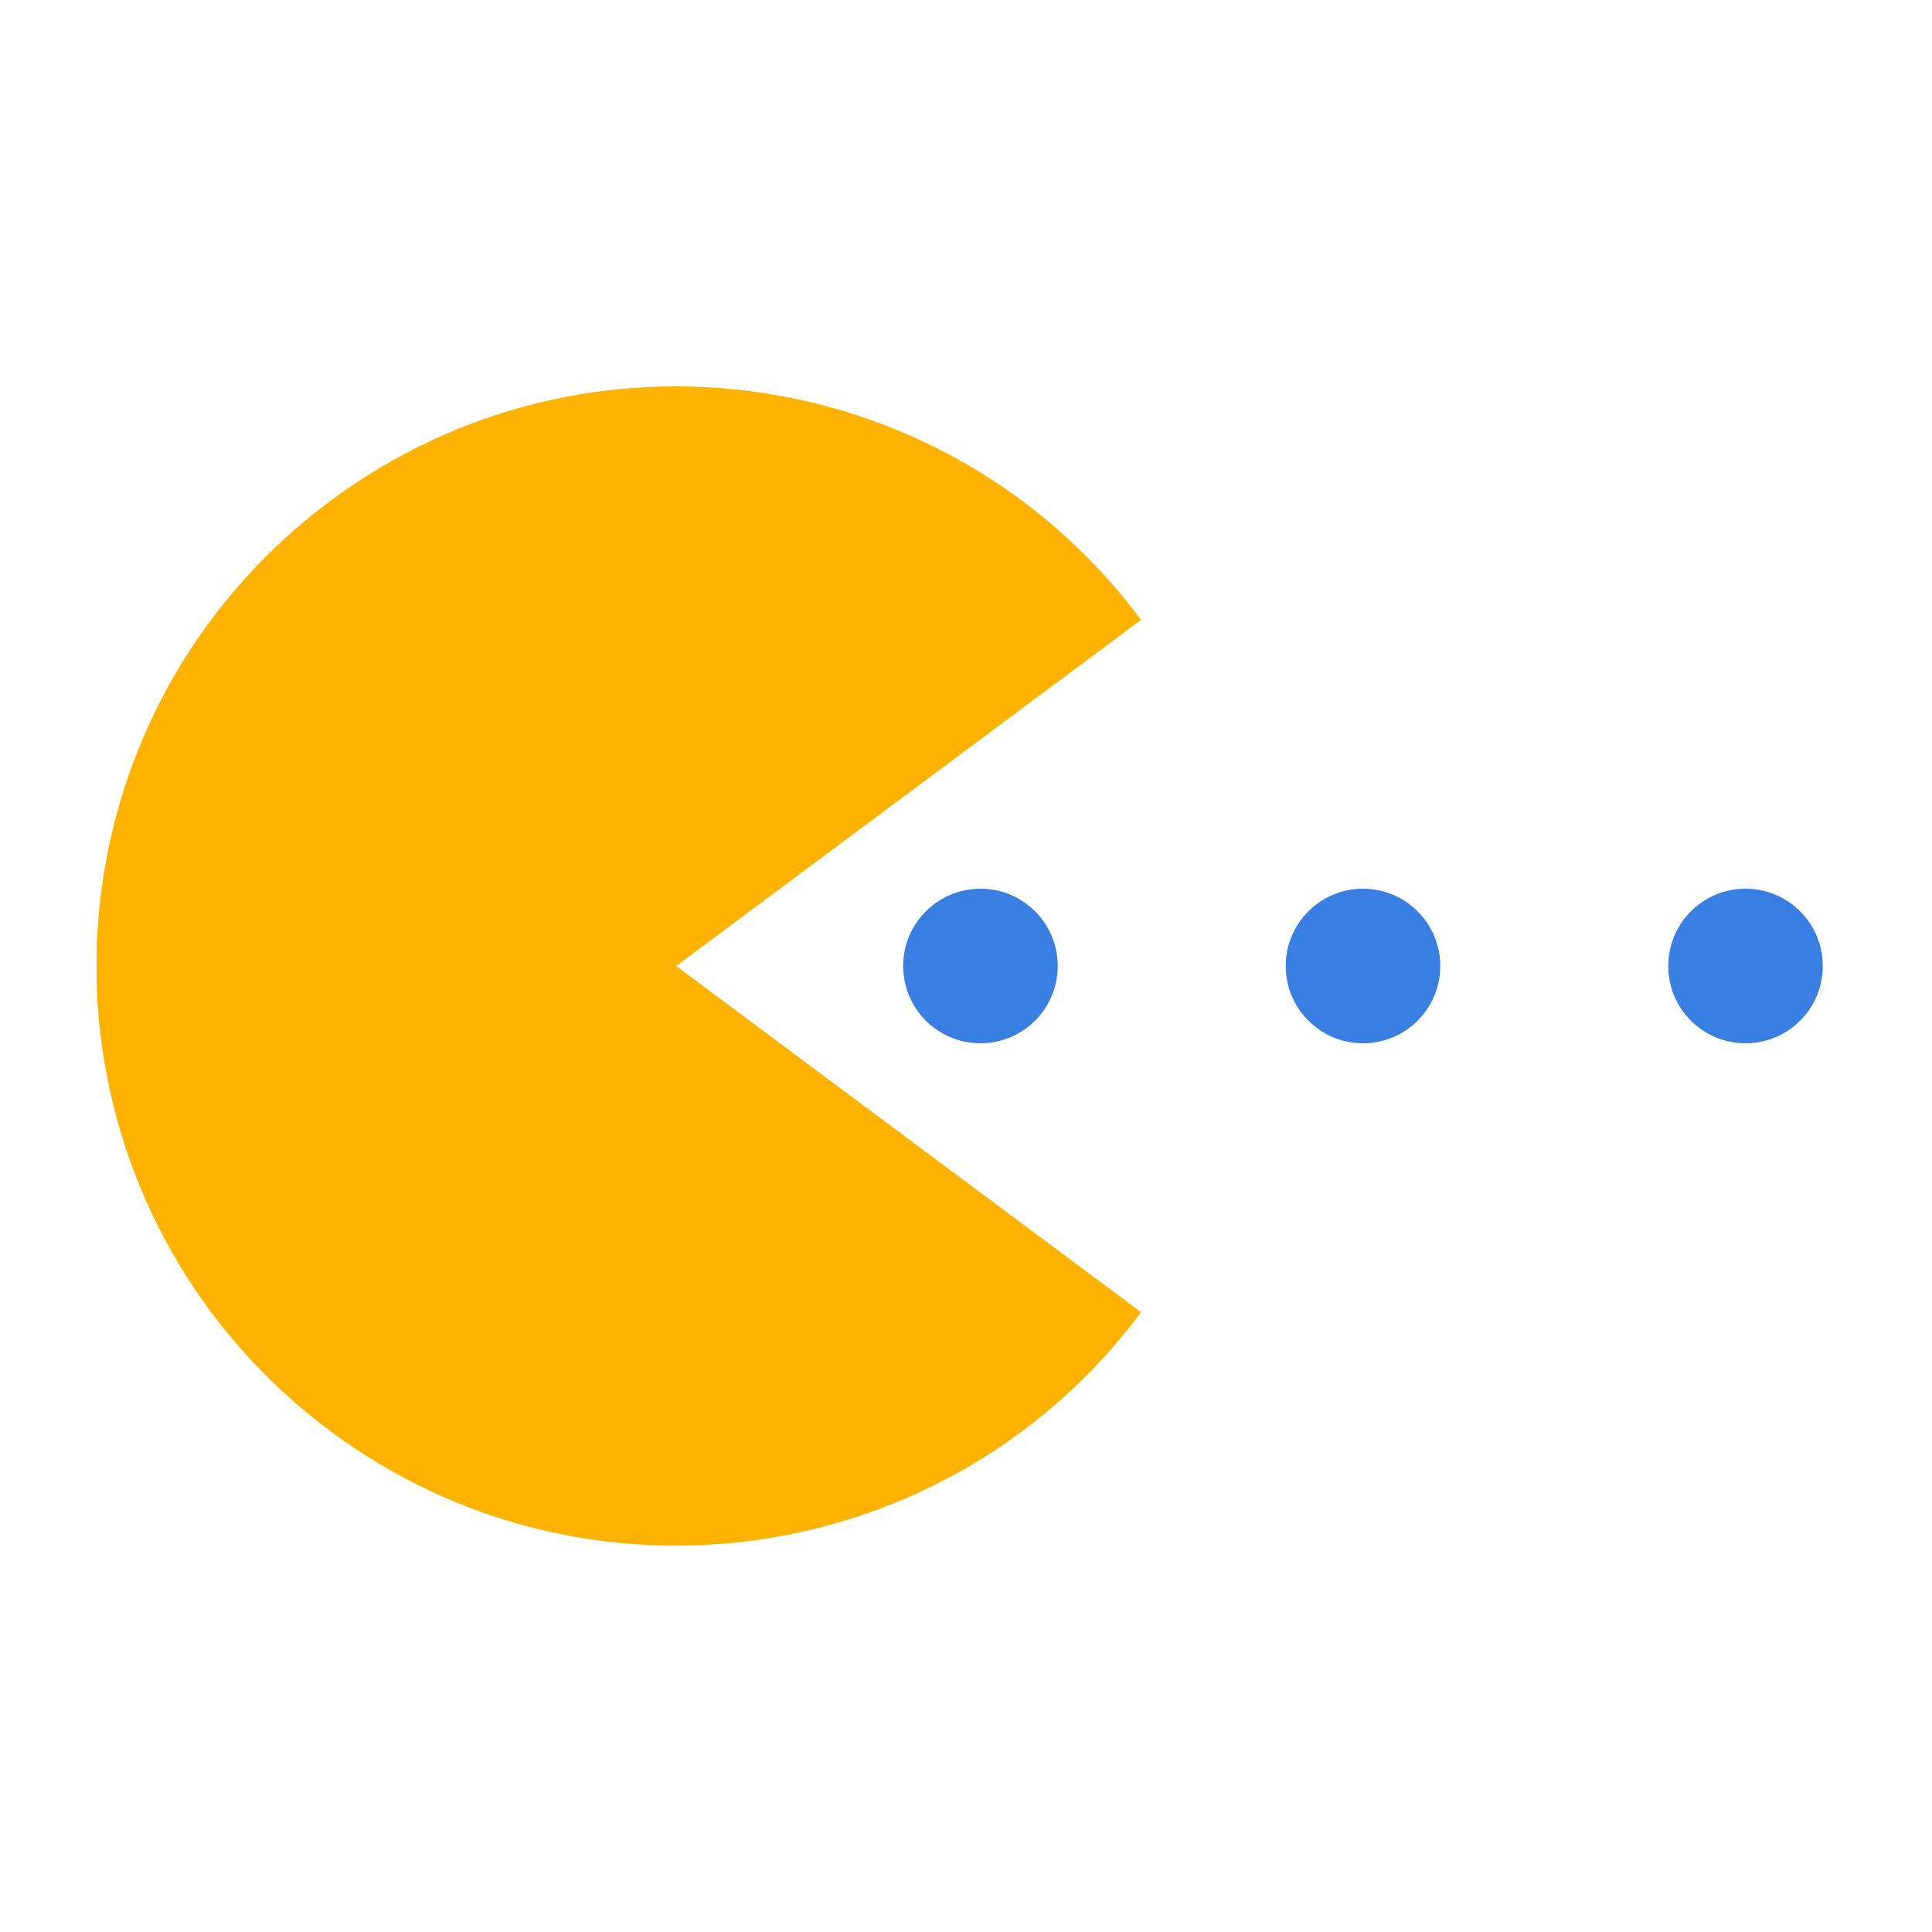
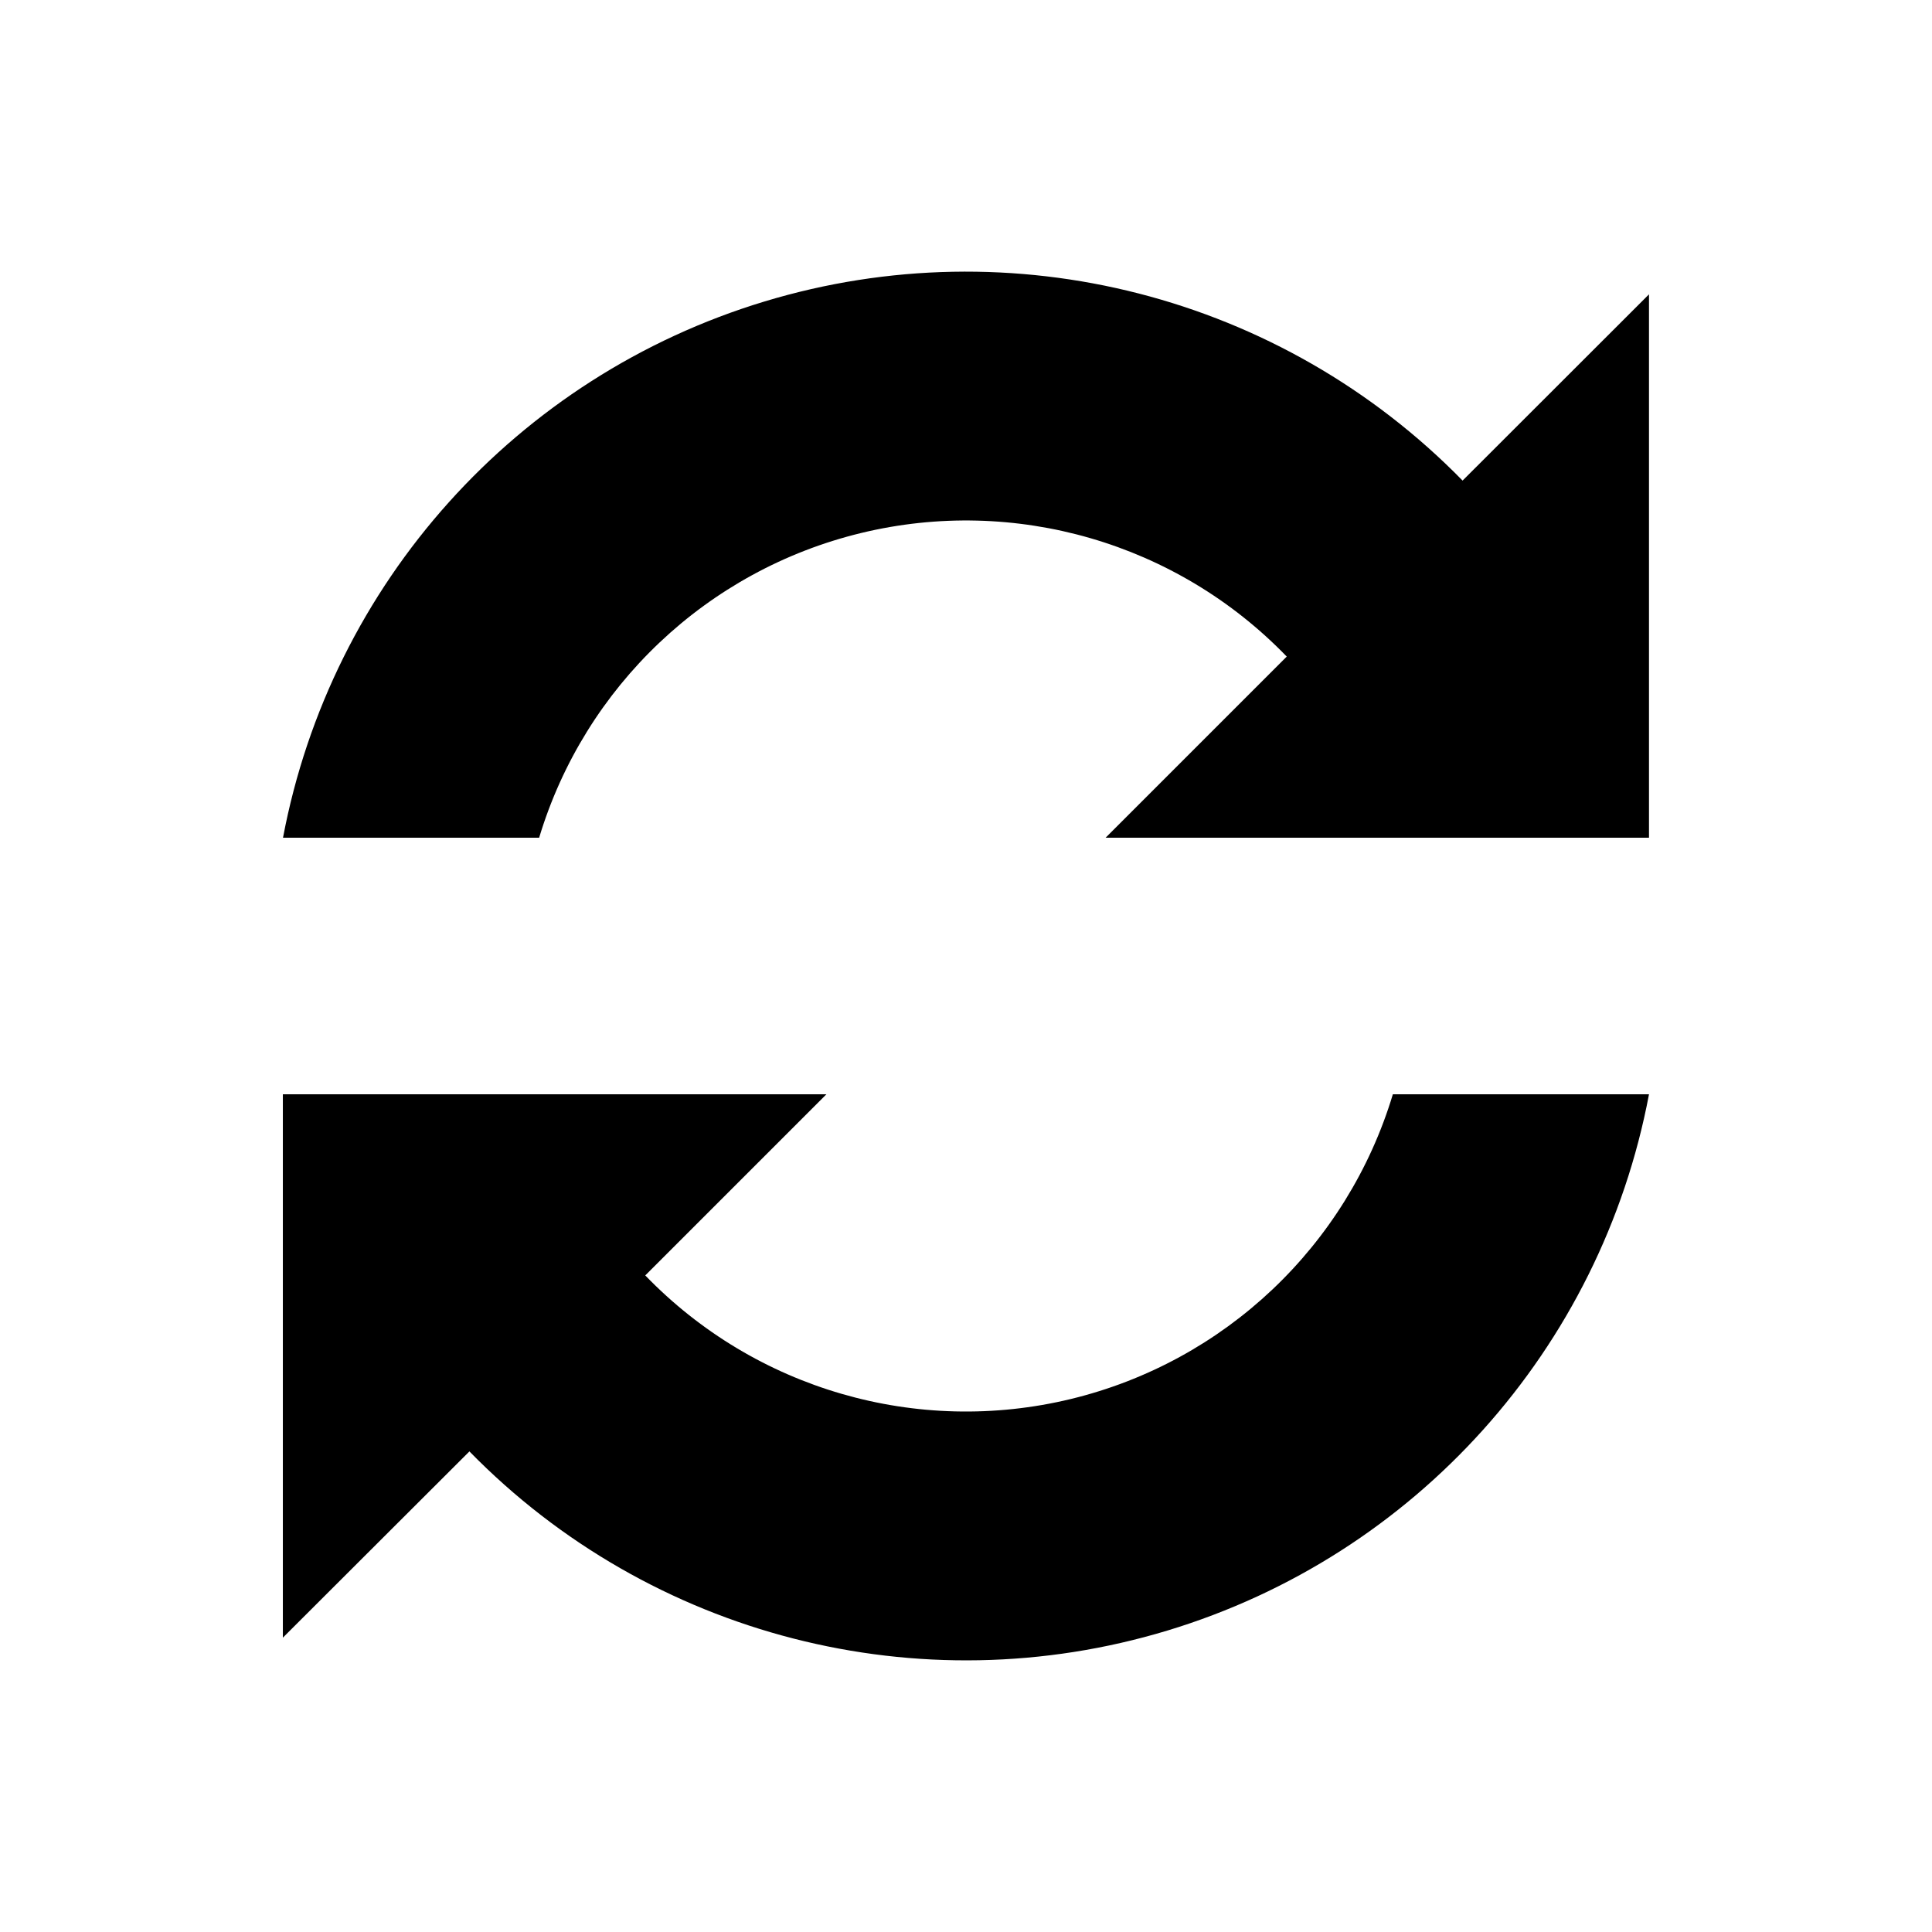
- <svg xmlns="http://www.w3.org/2000/svg" width="64px" height="64px" viewBox="0 0 100 100" preserveAspectRatio="xMidYMid" class="lds-pacman" style="shape-rendering: auto; animation-play-state: running; animation-delay: 0s; background: none;">
-   <g ng-attr-style="display:{{config.showBean}}" style="display: block; animation-play-state: running; animation-delay: 0s;">
-     <circle cx="90.348" cy="50" r="4" ng-attr-fill="{{config.c2}}" fill="#387fe1" style="animation-play-state: running; animation-delay: 0s;">
-       <animate attributeName="cx" calcMode="linear" values="95;35" keyTimes="0;1" dur="1" begin="-0.67s" repeatCount="indefinite" style="animation-play-state: running; animation-delay: 0s;" />
-       <animate attributeName="fill-opacity" calcMode="linear" values="0;1;1" keyTimes="0;0.2;1" dur="1" begin="-0.67s" repeatCount="indefinite" style="animation-play-state: running; animation-delay: 0s;" />
-     </circle>
-     <circle cx="50.748" cy="50" r="4" ng-attr-fill="{{config.c2}}" fill="#387fe1" style="animation-play-state: running; animation-delay: 0s;">
-       <animate attributeName="cx" calcMode="linear" values="95;35" keyTimes="0;1" dur="1" begin="-0.33s" repeatCount="indefinite" style="animation-play-state: running; animation-delay: 0s;" />
-       <animate attributeName="fill-opacity" calcMode="linear" values="0;1;1" keyTimes="0;0.2;1" dur="1" begin="-0.33s" repeatCount="indefinite" style="animation-play-state: running; animation-delay: 0s;" />
-     </circle>
-     <circle cx="70.548" cy="50" r="4" ng-attr-fill="{{config.c2}}" fill="#387fe1" style="animation-play-state: running; animation-delay: 0s;">
-       <animate attributeName="cx" calcMode="linear" values="95;35" keyTimes="0;1" dur="1" begin="0s" repeatCount="indefinite" style="animation-play-state: running; animation-delay: 0s;" />
-       <animate attributeName="fill-opacity" calcMode="linear" values="0;1;1" keyTimes="0;0.2;1" dur="1" begin="0s" repeatCount="indefinite" style="animation-play-state: running; animation-delay: 0s;" />
-     </circle>
-   </g>
-   <g ng-attr-transform="translate({{config.showBeanOffset}} 0)" transform="translate(-15 0)" style="animation-play-state: running; animation-delay: 0s;">
-     <path d="M50 50L20 50A30 30 0 0 0 80 50Z" ng-attr-fill="{{config.c1}}" fill="#ffb300" style="animation-play-state: running; animation-delay: 0s;" transform="rotate(36.6777 50 50)">
-       <animateTransform attributeName="transform" type="rotate" calcMode="linear" values="0 50 50;45 50 50;0 50 50" keyTimes="0;0.5;1" dur="1s" begin="0s" repeatCount="indefinite" style="animation-play-state: running; animation-delay: 0s;" />
-     </path>
-     <path d="M50 50L20 50A30 30 0 0 1 80 50Z" ng-attr-fill="{{config.c1}}" fill="#ffb300" style="animation-play-state: running; animation-delay: 0s;" transform="rotate(-36.6777 50 50)">
-       <animateTransform attributeName="transform" type="rotate" calcMode="linear" values="0 50 50;-45 50 50;0 50 50" keyTimes="0;0.5;1" dur="1s" begin="0s" repeatCount="indefinite" style="animation-play-state: running; animation-delay: 0s;" />
-     </path>
+ <svg xmlns="http://www.w3.org/2000/svg" version="1.0" width="40px" height="40px" viewBox="0 0 128 128" xml:space="preserve">
+   <g>
+     <path fill="#000000" fill-opacity="1" d="M109.25 55.5h-36l12-12a29.54 29.54 0 0 0-49.53 12H18.75A46.04 46.04 0 0 1 96.9 31.84l12.35-12.34v36zm-90.5 17h36l-12 12a29.54 29.54 0 0 0 49.53-12h16.97A46.04 46.04 0 0 1 31.1 96.16L18.74 108.5v-36z" />
+     <animateTransform attributeName="transform" type="rotate" from="0 64 64" to="360 64 64" dur="880ms" repeatCount="indefinite" />
  </g>
</svg>
